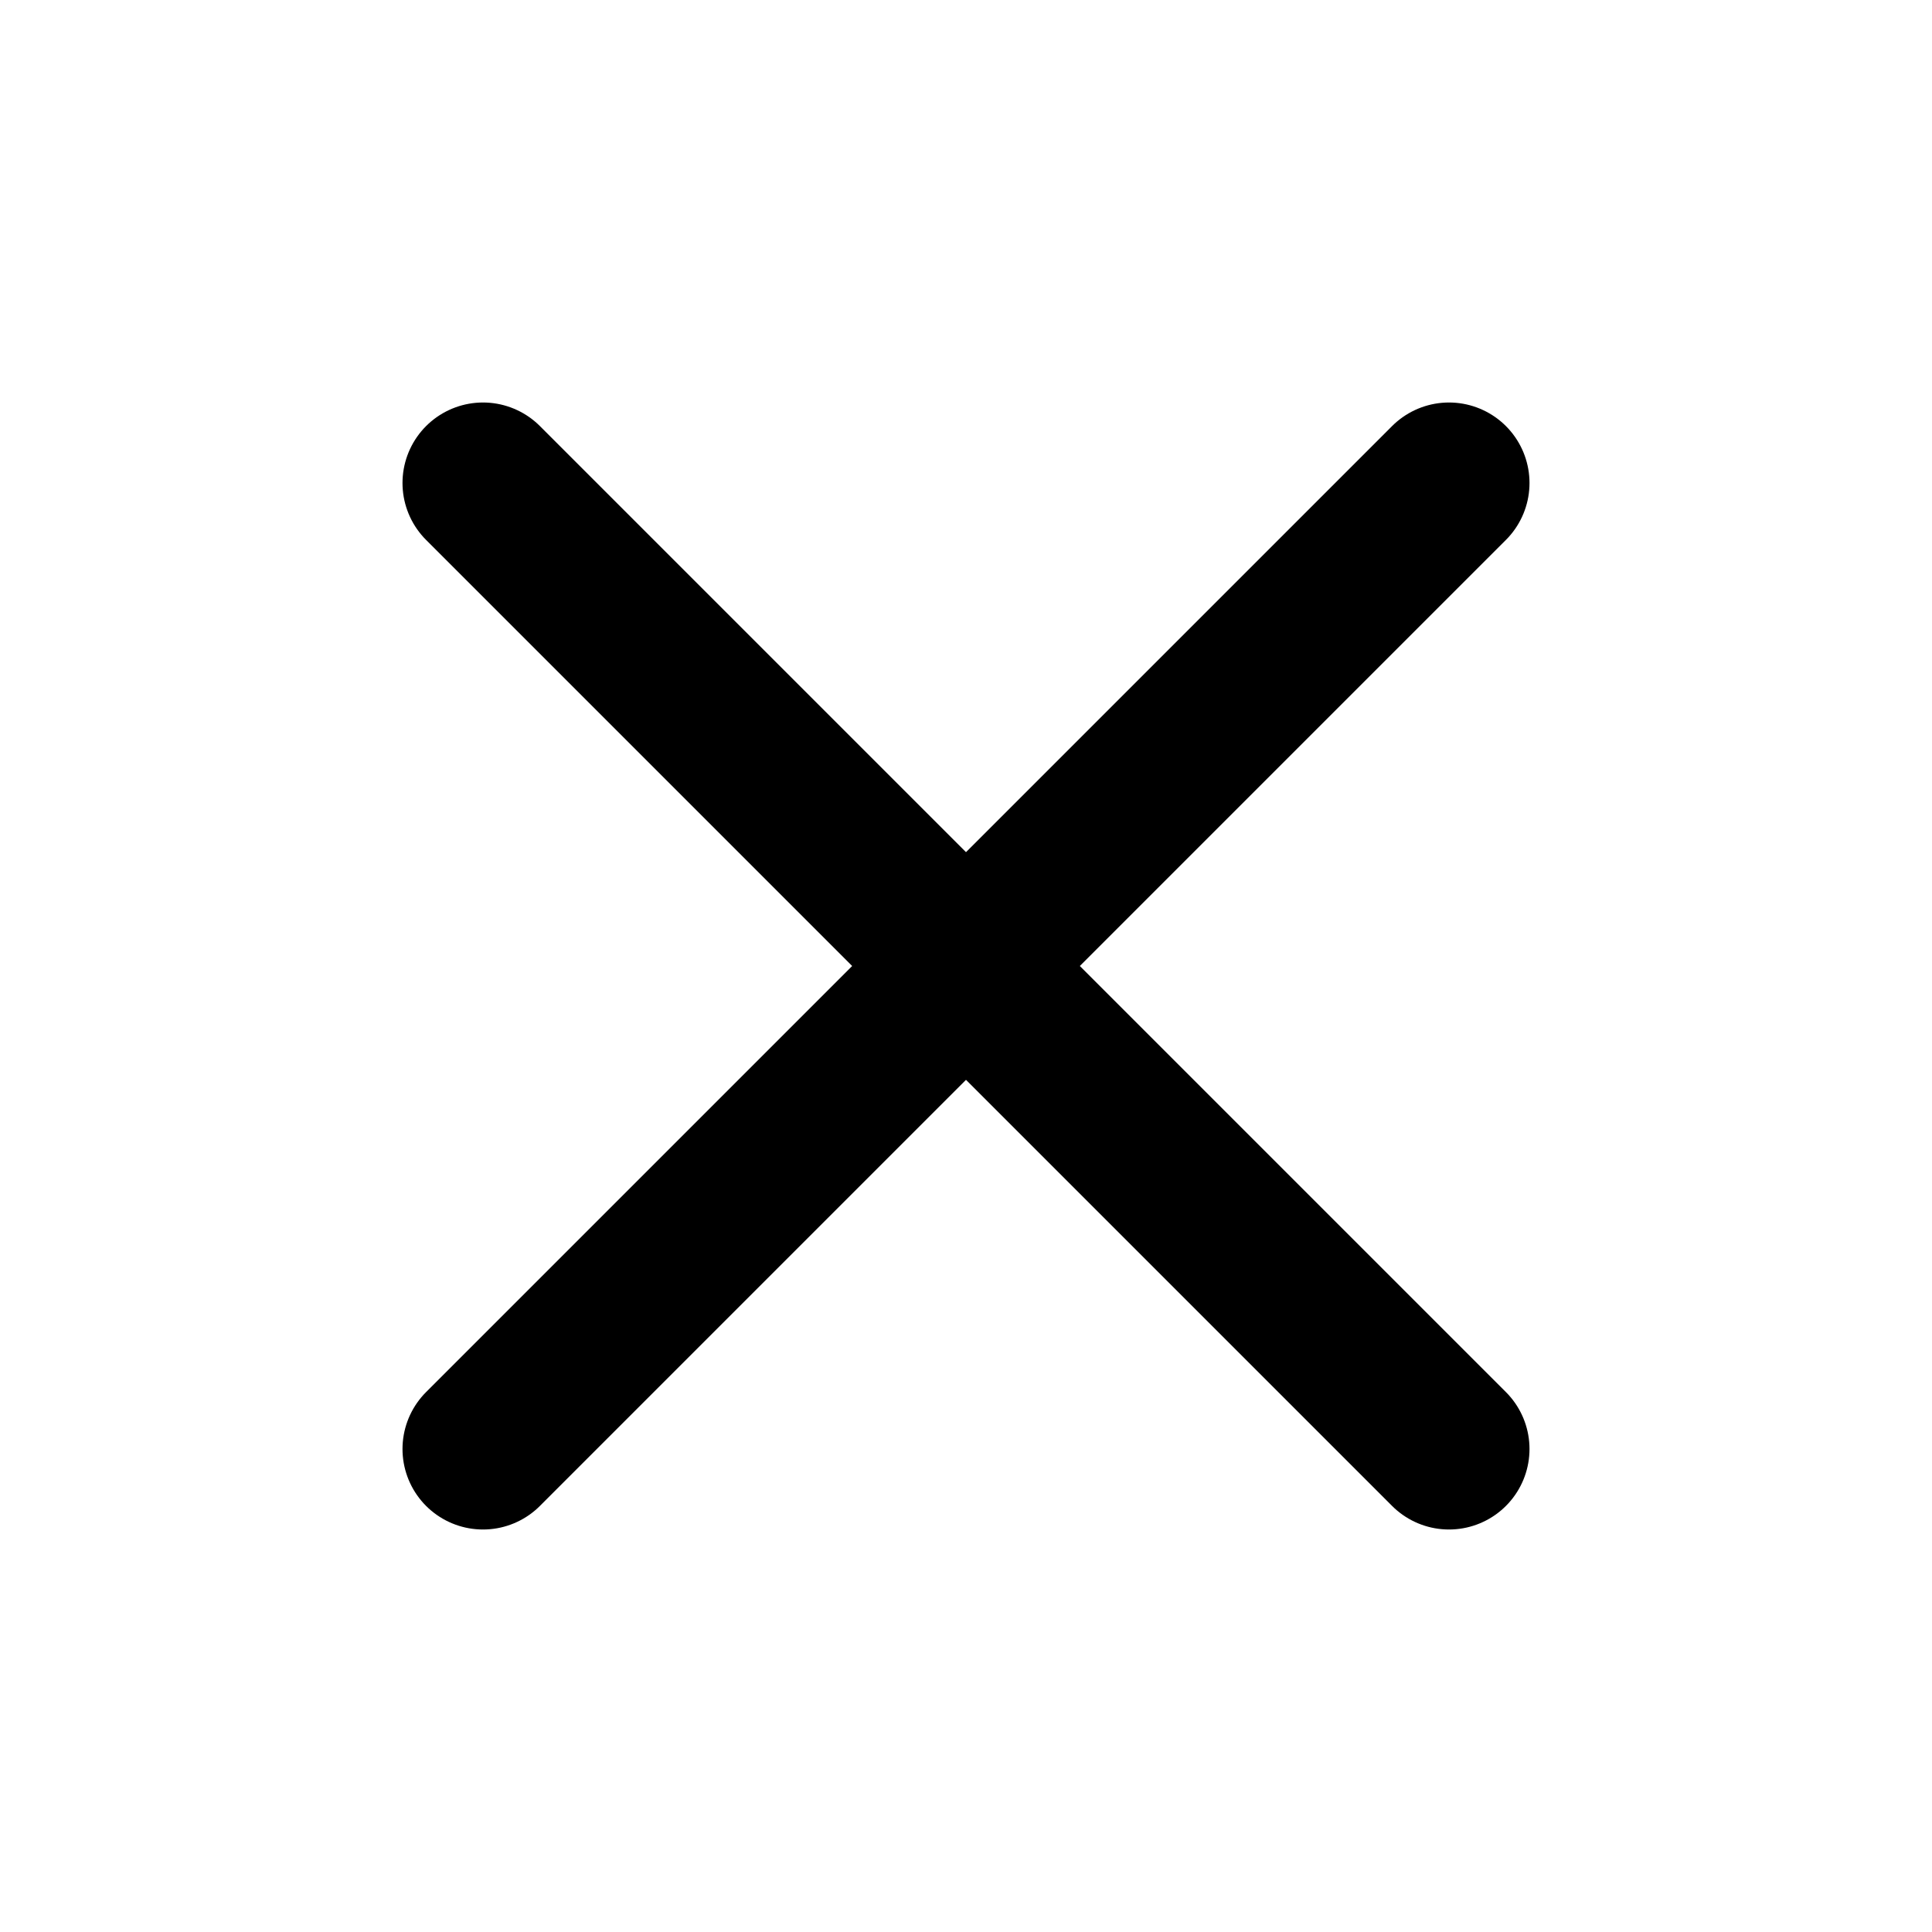
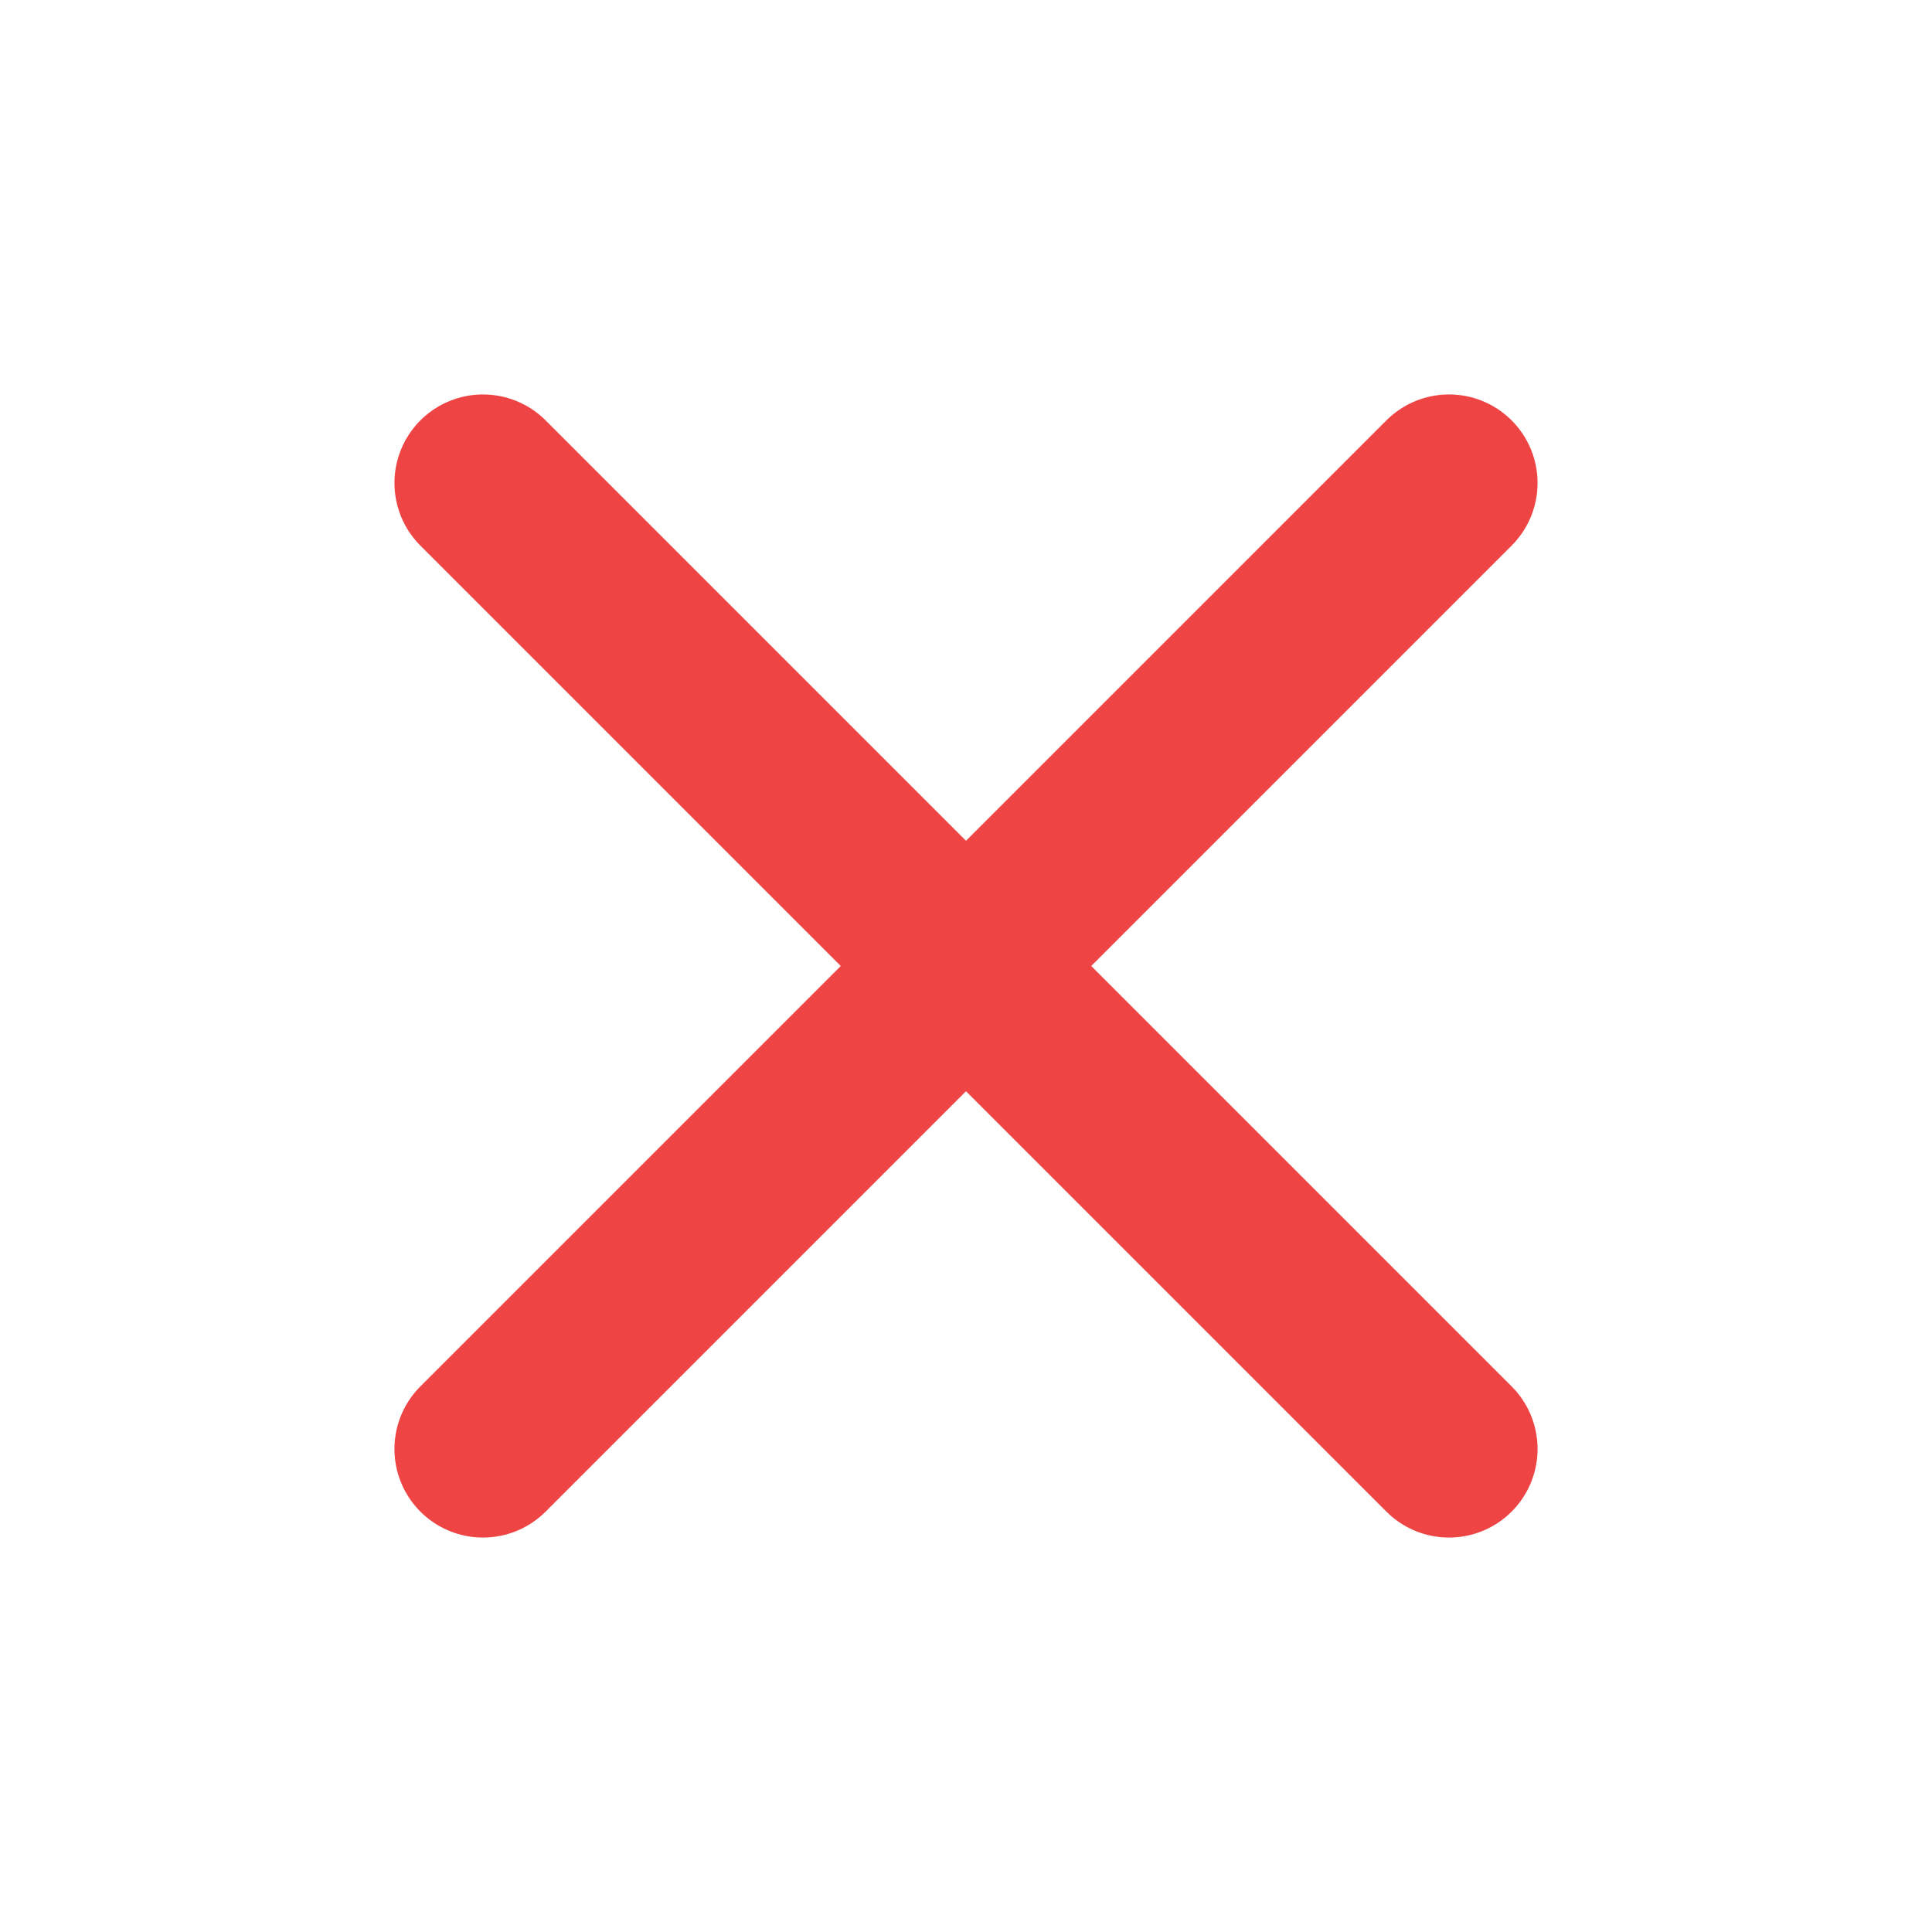
- <svg xmlns="http://www.w3.org/2000/svg" width="24" height="24" fill="none" stroke="currentColor" stroke-linecap="round" stroke-linejoin="round" stroke-width="2" class="lucide lucide-x-icon lucide-x" viewBox="0 0 24 24">
-   <path d="M18 6 6 18M6 6l12 12" />
+ <svg xmlns="http://www.w3.org/2000/svg" width="24" height="24" fill="none" viewBox="0 0 24 24">
+   <path stroke="#ef4444" stroke-linecap="round" stroke-linejoin="round" stroke-width="2.2" d="M18 6 6 18M6 6l12 12" />
</svg>
